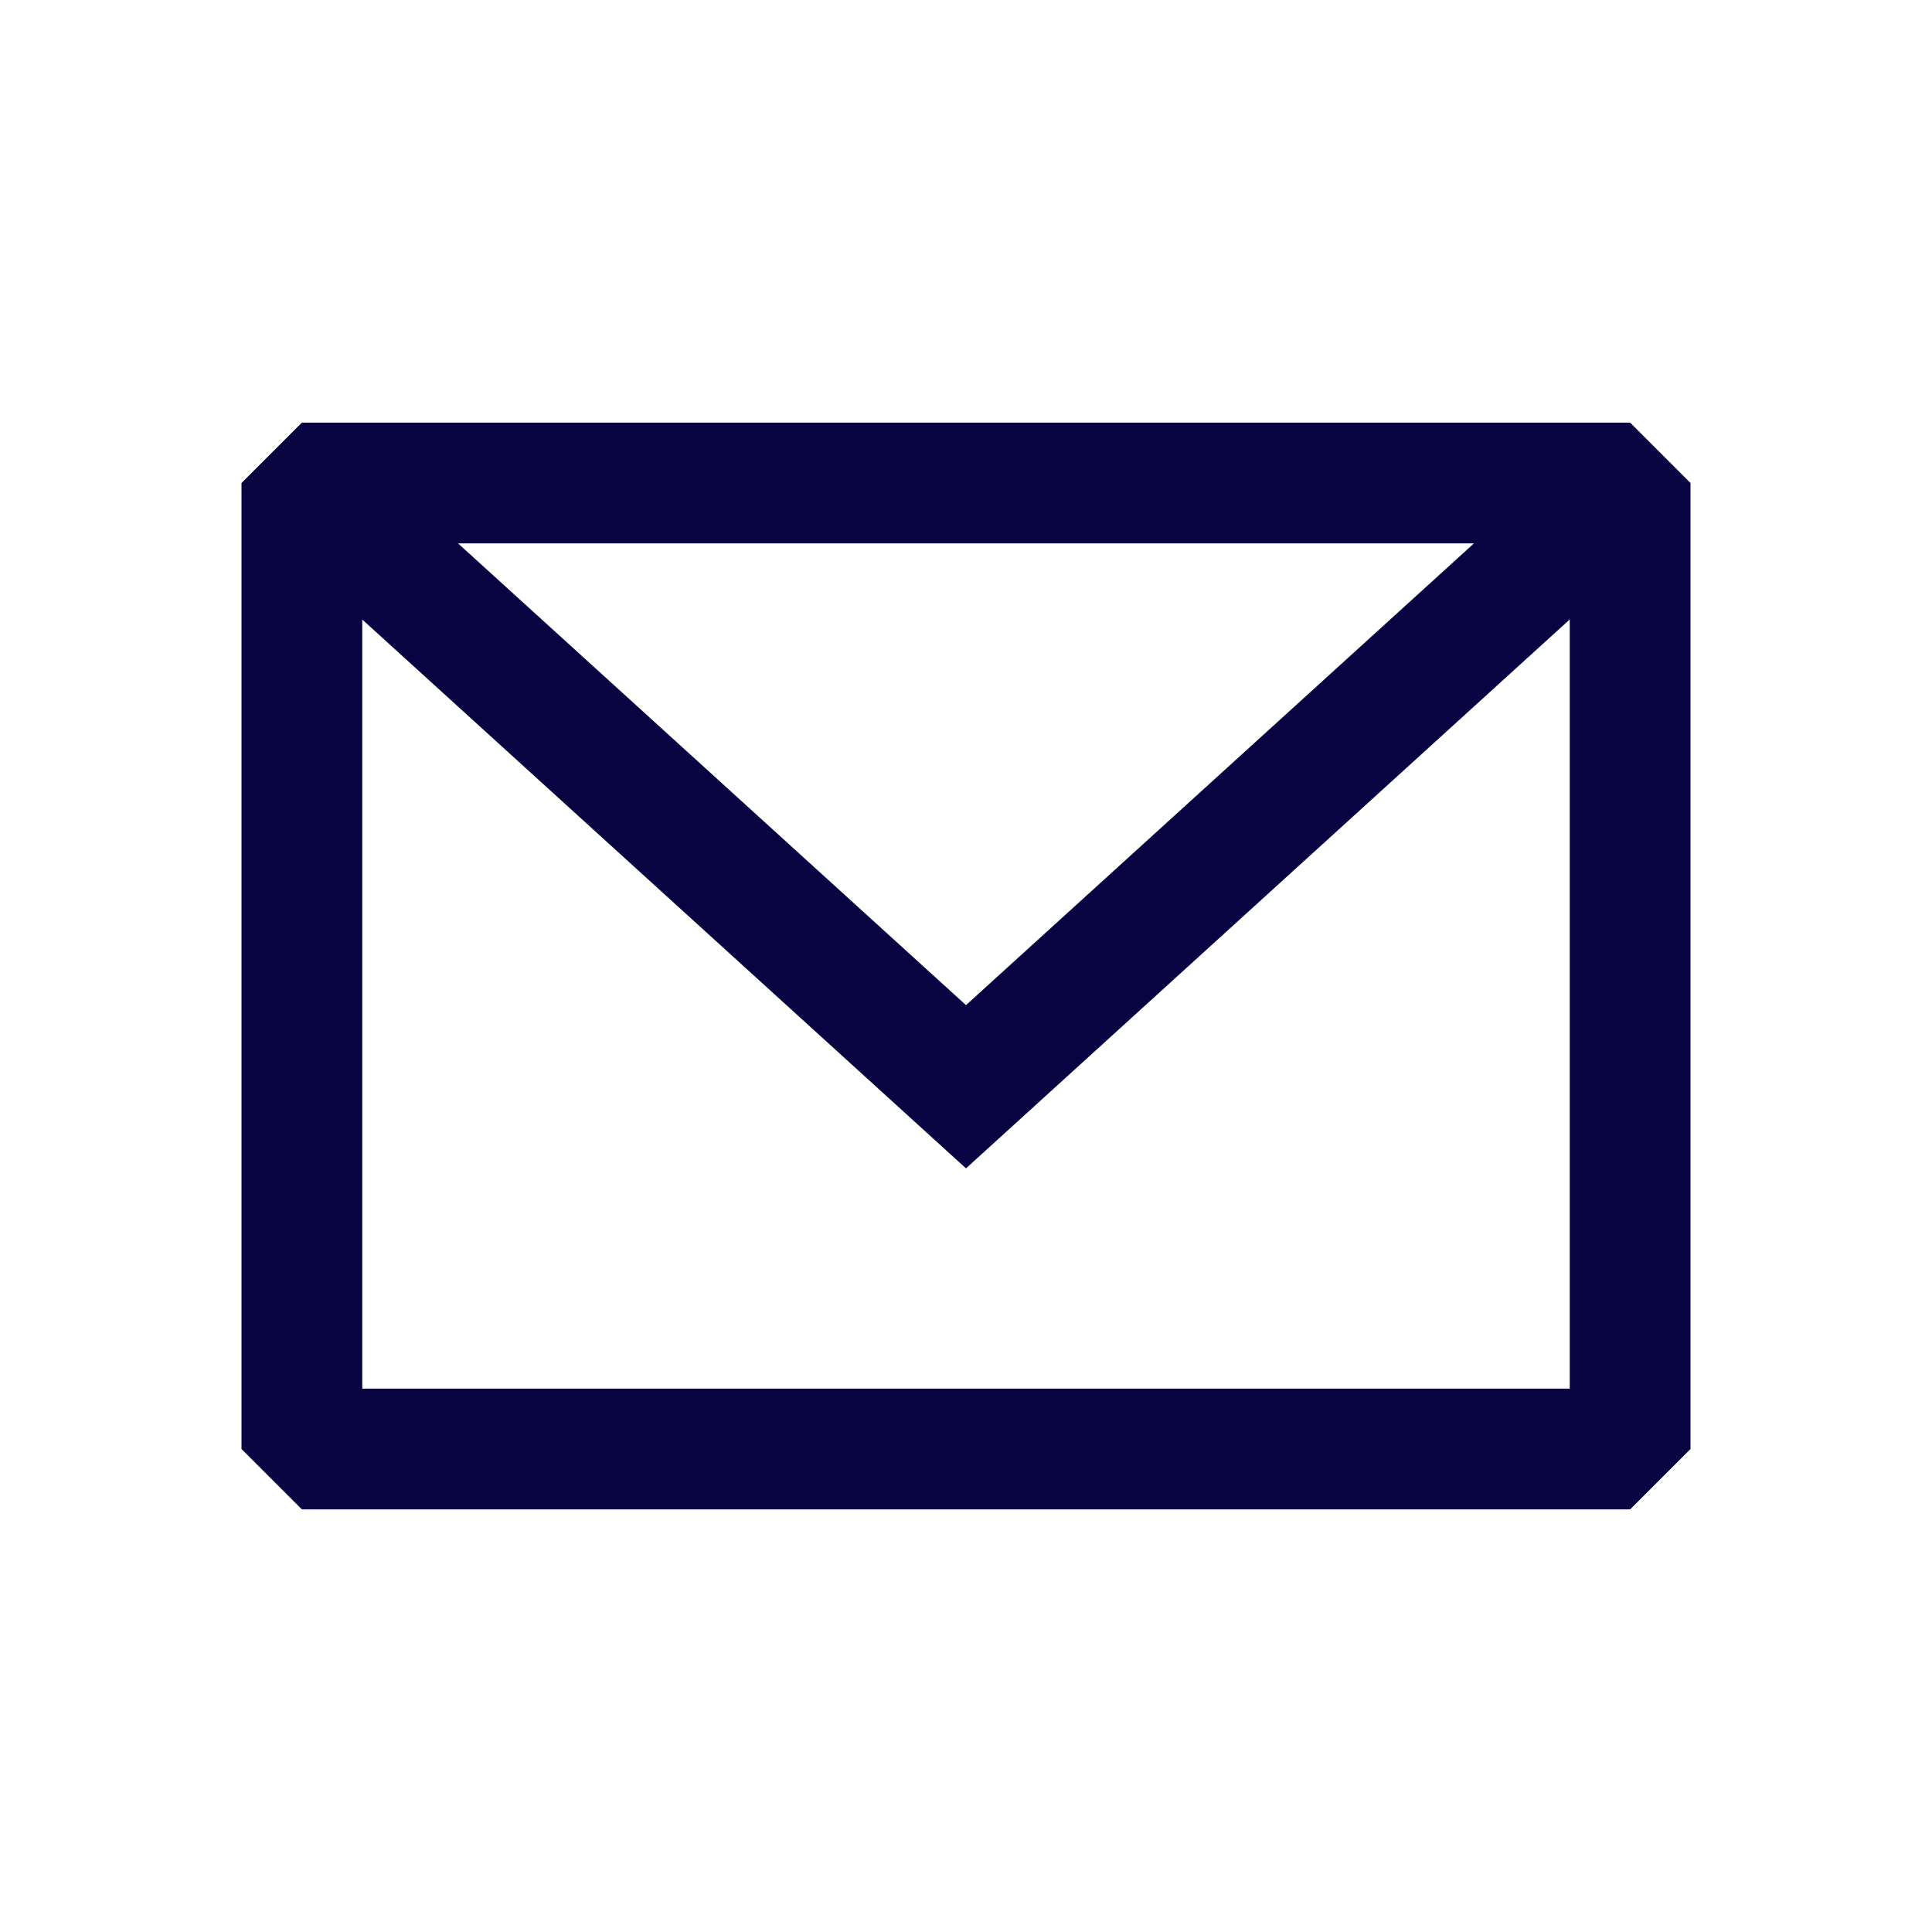
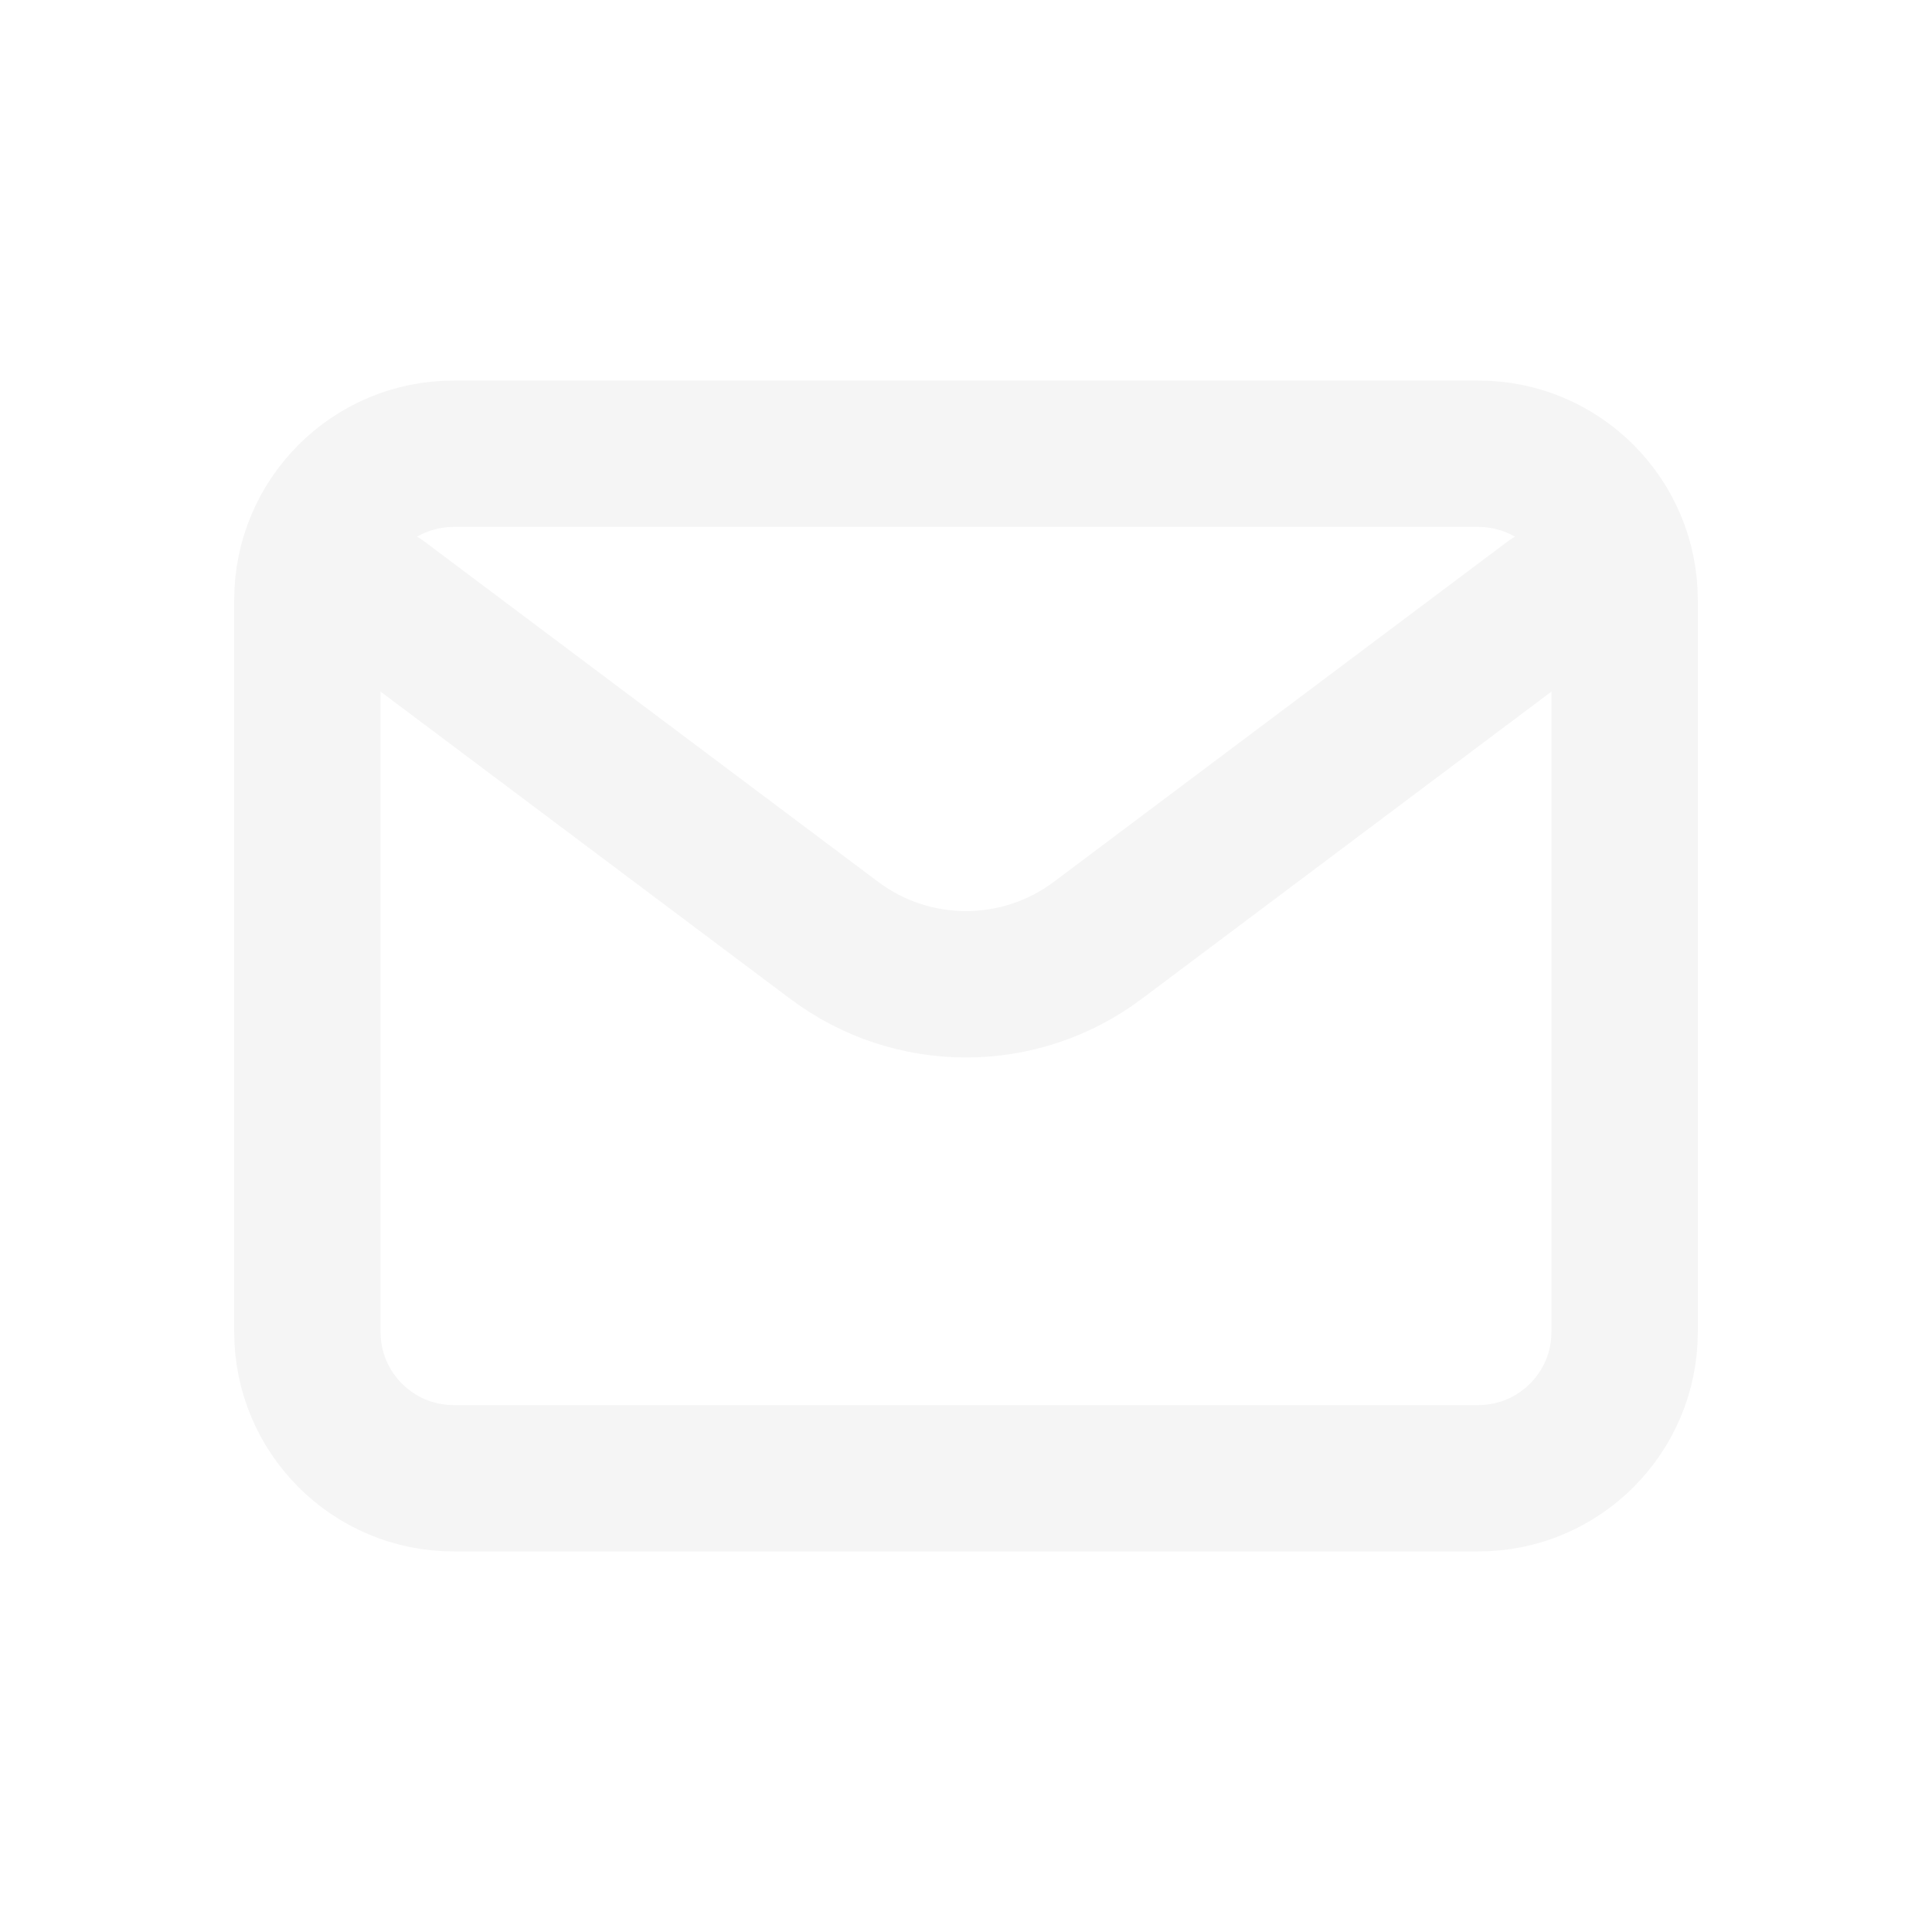
- <svg xmlns="http://www.w3.org/2000/svg" width="800px" height="800px" viewBox="0 0 24 24" fill="none">
-   <path fill-rule="evenodd" clip-rule="evenodd" d="M3.75 5.25L3 6V18L3.75 18.75H20.25L21 18V6L20.25 5.25H3.75ZM4.5 7.696V17.25H19.5V7.695L12 14.514L4.5 7.696ZM18.31 6.75H5.69L12 12.486L18.31 6.75Z" fill="#080341" />
+ <svg xmlns="http://www.w3.org/2000/svg" width="800px" height="800px" viewBox="-1.2 -1.2 26.40 26.40" fill="none" stroke="#f5f5f5">
+   <g id="SVGRepo_bgCarrier" stroke-width="0" />
+   <g id="SVGRepo_tracerCarrier" stroke-linecap="round" stroke-linejoin="round" />
+   <g id="SVGRepo_iconCarrier">
+     <path d="M4 7L10.2 11.65C11.267 12.45 12.733 12.45 13.8 11.65L20 7" stroke="#f5f5f5" stroke-width="2" stroke-linecap="round" stroke-linejoin="round" />
+     <rect x="3" y="5" width="18" height="14" rx="2" stroke="#f5f5f5" stroke-width="2" stroke-linecap="round" />
+   </g>
</svg>
